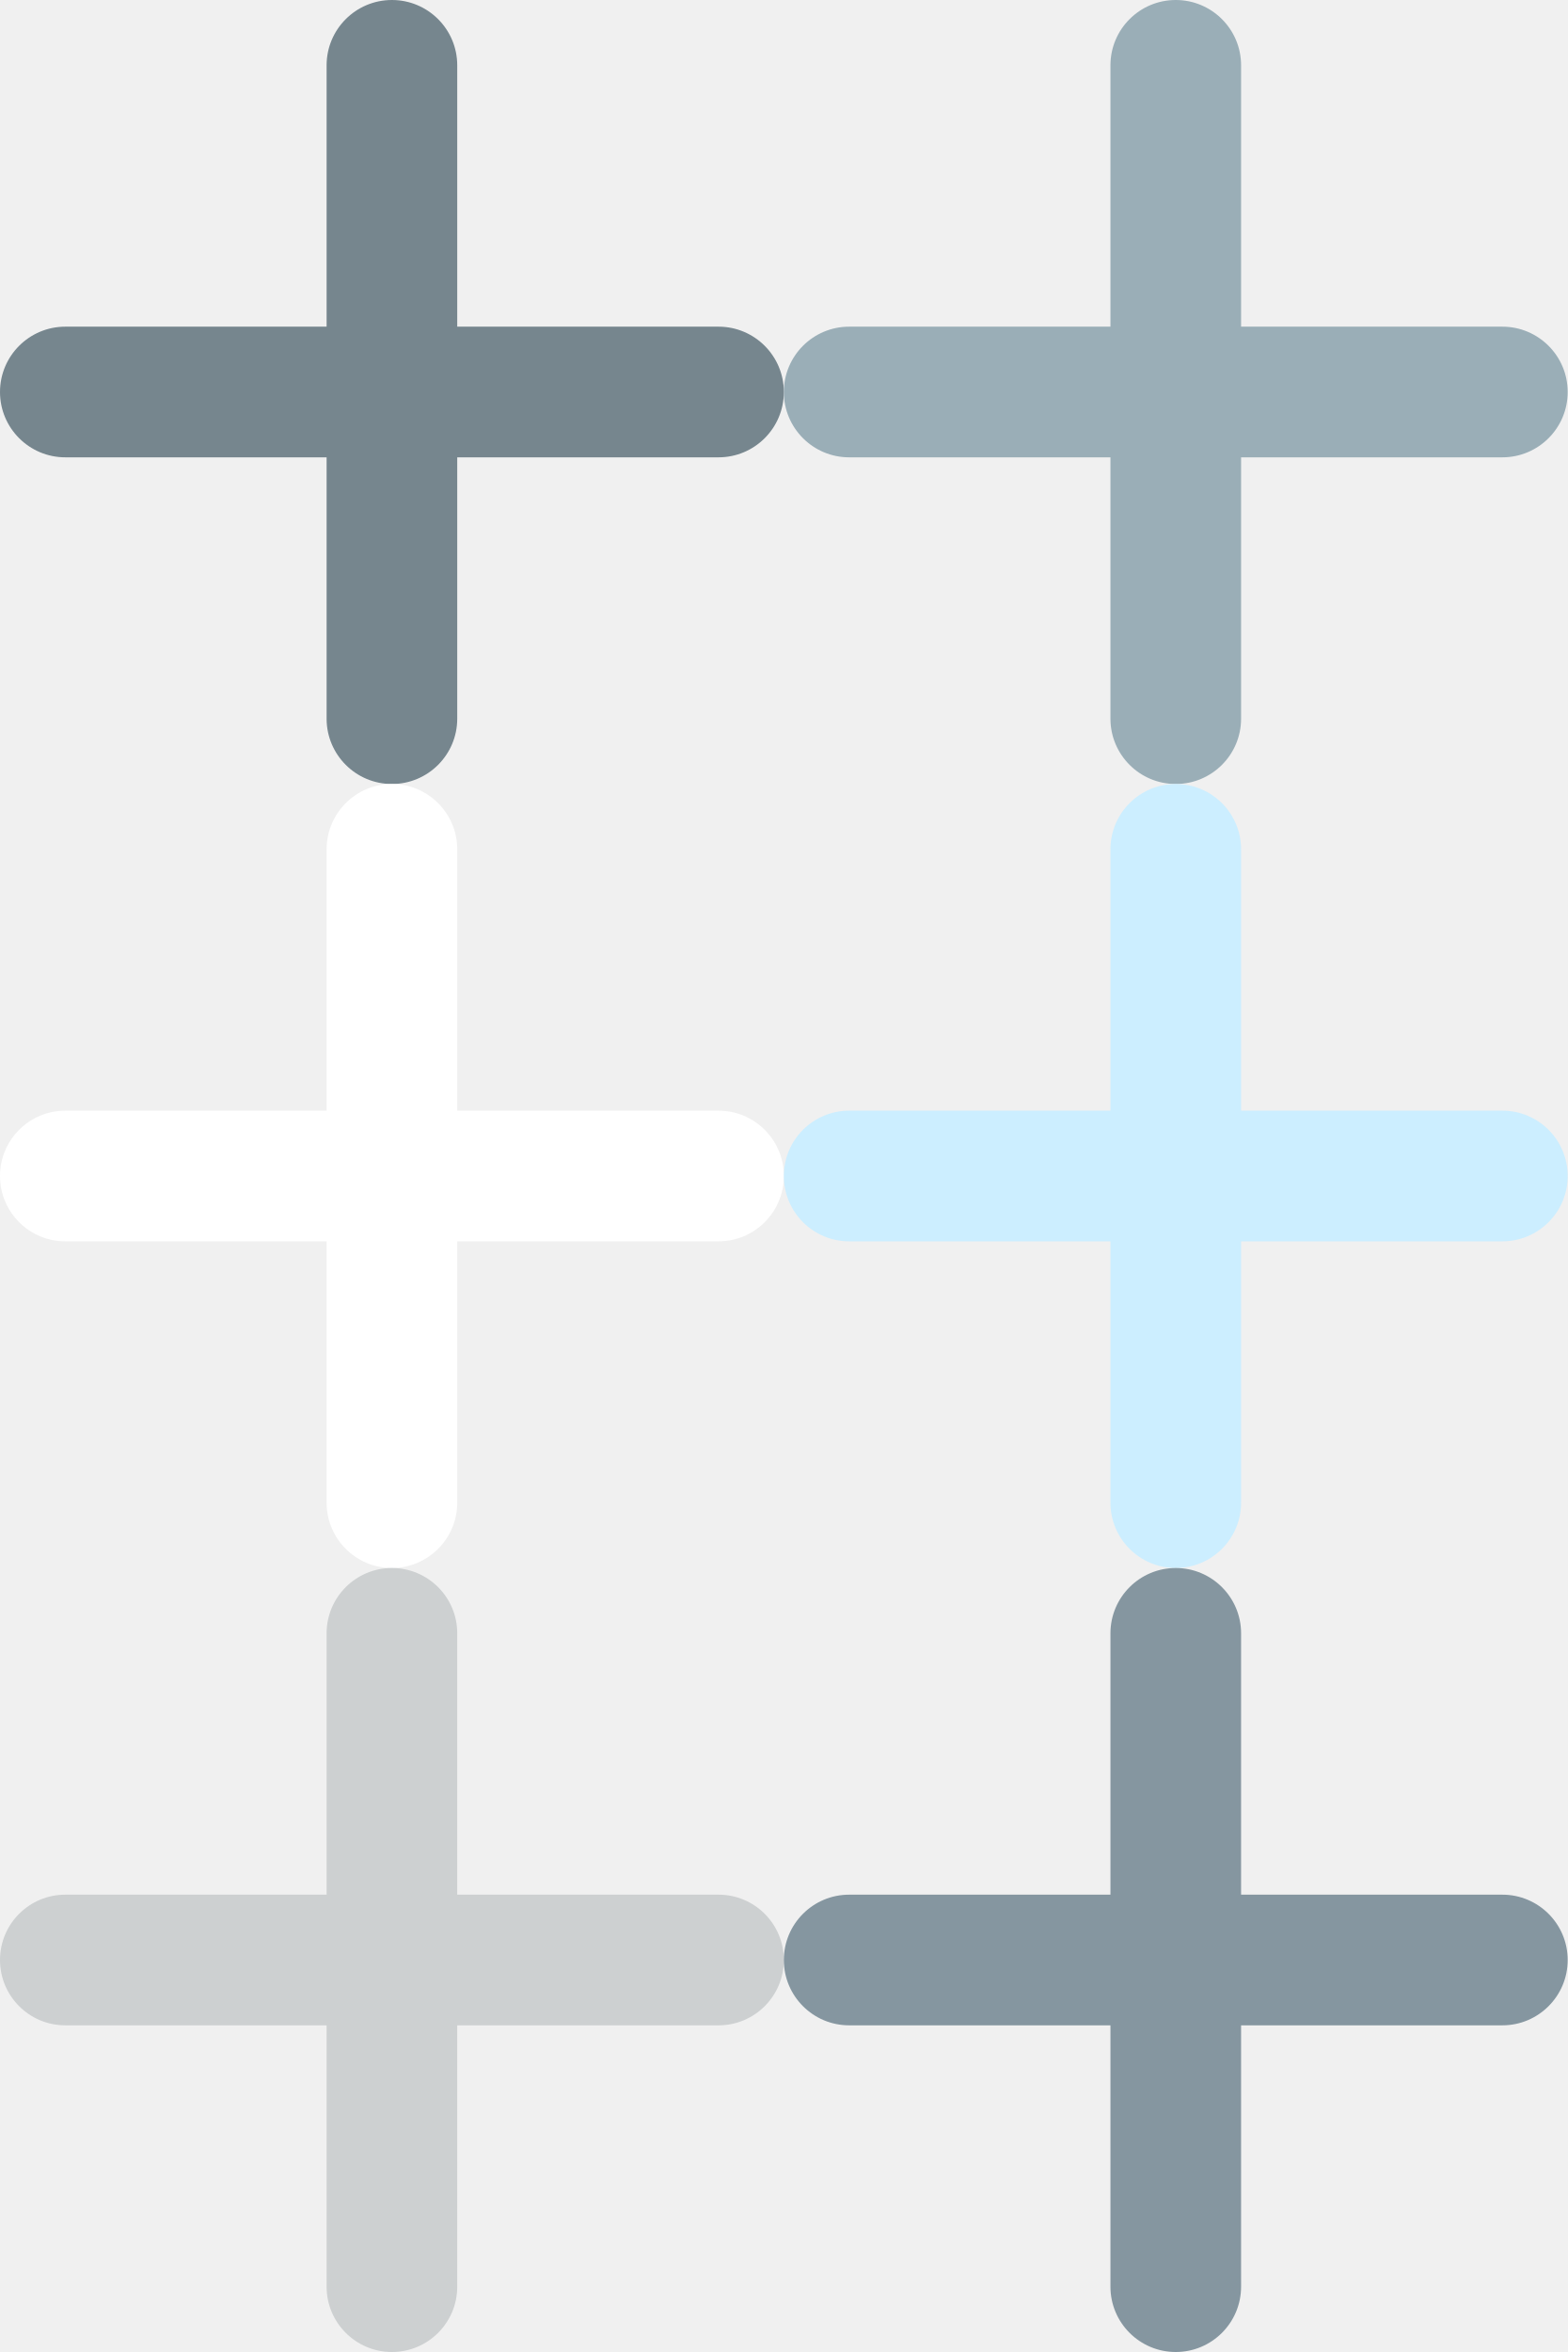
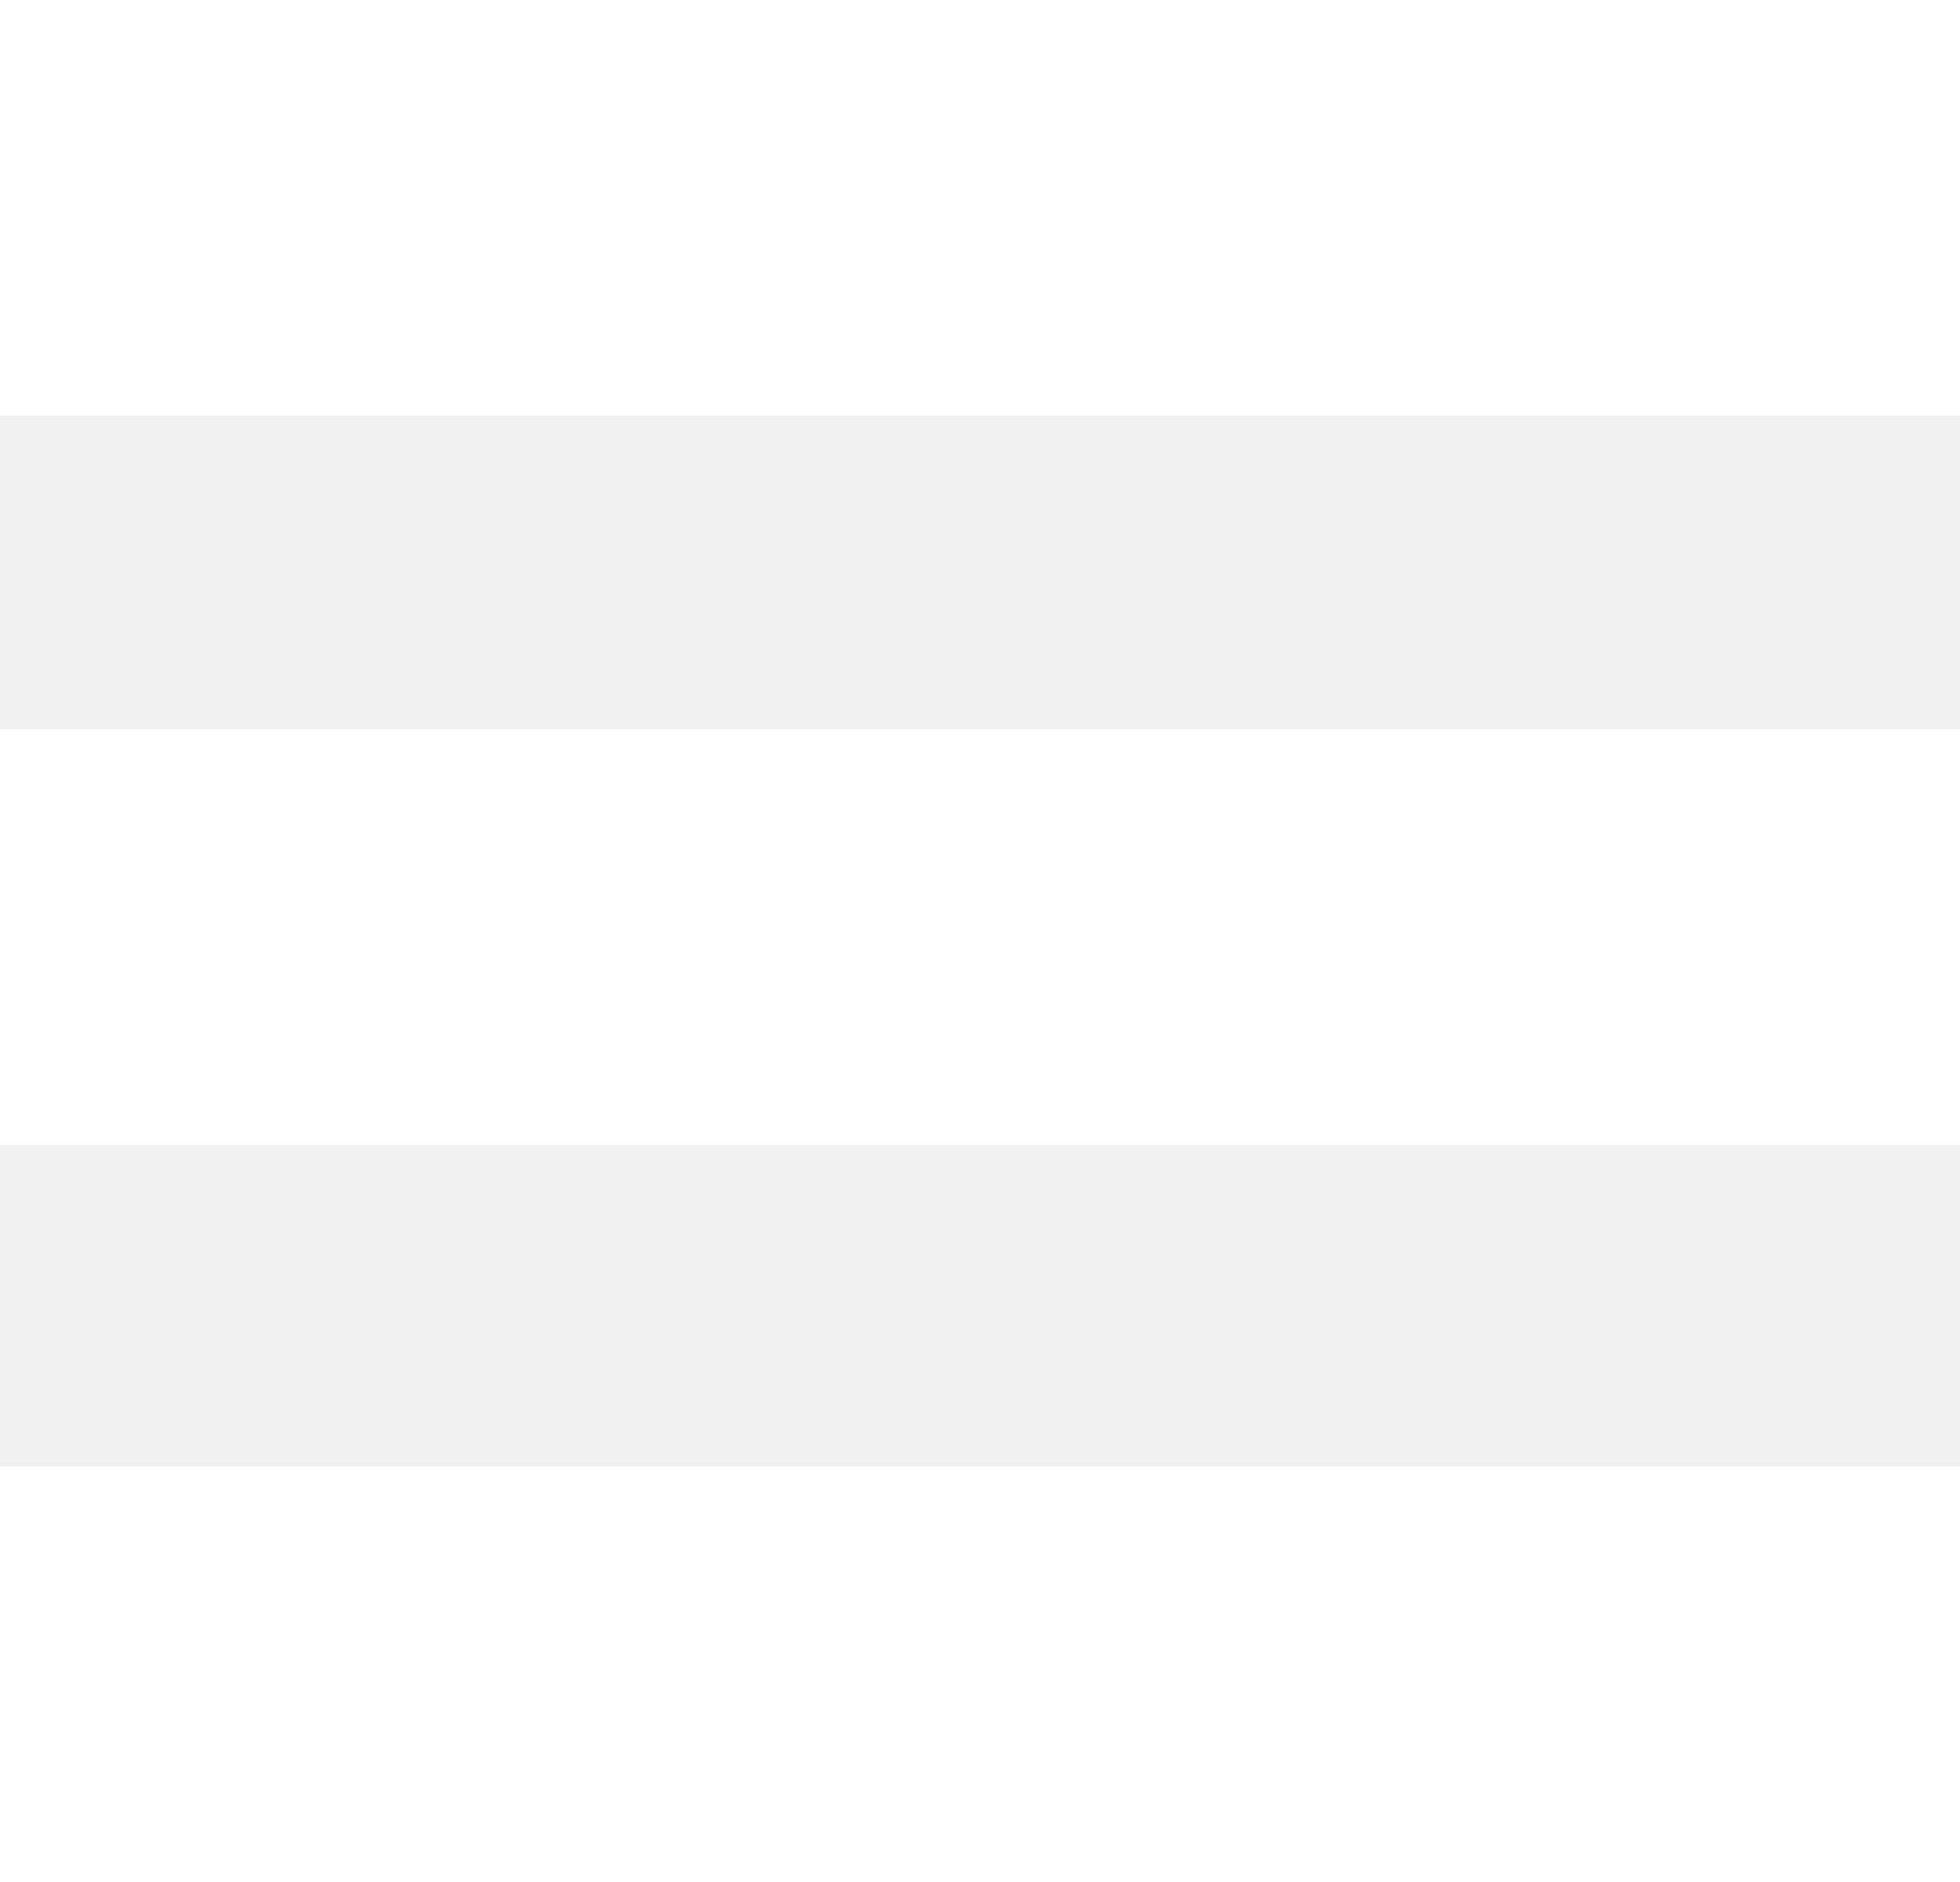
- <svg xmlns="http://www.w3.org/2000/svg" version="1.2" baseProfile="tiny" id="Layer_1" x="0px" y="0px" width="48px" height="72px" viewBox="0 0 48 72" xml:space="preserve">
-   <g>
-     <g id="More_Icon">
-       <path fill="#76868E" d="M24,12c0,1.104-0.896,2-2,2H2c-1.104,0-2-0.896-2-2l0,0c0-1.104,0.896-2,2-2h20C23.104,10,24,10.896,24,12    L24,12z" />
-     </g>
-     <g id="More_Icon_1_">
-       <path fill="#76868E" d="M12,0c1.104,0,2,0.896,2,2v20c0,1.104-0.896,2-2,2l0,0c-1.104,0-2-0.896-2-2V2C10,0.896,10.896,0,12,0    L12,0z" />
-     </g>
-   </g>
-   <g>
-     <g id="More_Icon_6_">
-       <path fill="#FFFFFF" d="M24,36c0,1.104-0.896,2-2,2H2c-1.104,0-2-0.896-2-2l0,0c0-1.104,0.896-2,2-2h20C23.104,34,24,34.896,24,36    L24,36z" />
-     </g>
-     <g id="More_Icon_2_">
-       <path fill="#FFFFFF" d="M12,24c1.104,0,2,0.896,2,2v20c0,1.104-0.896,2-2,2l0,0c-1.104,0-2-0.896-2-2V26    C10,24.896,10.896,24,12,24L12,24z" />
-     </g>
-   </g>
-   <g>
-     <g id="More_Icon_10_">
-       <path fill="#CDD0D1" d="M24,60c0,1.104-0.896,2-2,2H2c-1.104,0-2-0.896-2-2l0,0c0-1.104,0.896-2,2-2h20C23.104,58,24,58.896,24,60    L24,60z" />
-     </g>
-     <g id="More_Icon_5_">
-       <path fill="#CDD0D1" d="M12,48c1.104,0,2,0.896,2,2v20c0,1.104-0.896,2-2,2l0,0c-1.104,0-2-0.896-2-2V50    C10,48.896,10.896,48,12,48L12,48z" />
-     </g>
-   </g>
-   <g>
-     <g id="More_Icon_22_">
-       <path fill="#9AAEB7" d="M48,12c0,1.104-0.896,2-2,2H26c-1.104,0-2-0.896-2-2l0,0c0-1.104,0.896-2,2-2h20    C47.104,10,48,10.896,48,12L48,12z" />
-     </g>
-     <g id="More_Icon_20_">
-       <path fill="#9AAEB7" d="M36,0c1.104,0,2,0.896,2,2v20c0,1.104-0.896,2-2,2l0,0c-1.104,0-2-0.896-2-2V2C34,0.896,34.896,0,36,0    L36,0z" />
-     </g>
-   </g>
-   <g>
-     <g id="More_Icon_18_">
-       <path fill="#CCEEFF" d="M48,36c0,1.104-0.896,2-2,2H26c-1.104,0-2-0.896-2-2l0,0c0-1.104,0.896-2,2-2h20    C47.104,34,48,34.896,48,36L48,36z" />
-     </g>
-     <g id="More_Icon_16_">
-       <path fill="#CCEEFF" d="M36,24c1.104,0,2,0.896,2,2v20c0,1.104-0.896,2-2,2l0,0c-1.104,0-2-0.896-2-2V26    C34,24.896,34.896,24,36,24L36,24z" />
-     </g>
-   </g>
-   <g>
-     <g id="More_Icon_14_">
-       <path fill="#8596A0" d="M48,60c0,1.104-0.896,2-2,2H26c-1.104,0-2-0.896-2-2l0,0c0-1.104,0.896-2,2-2h20    C47.104,58,48,58.896,48,60L48,60z" />
-     </g>
-     <g id="More_Icon_9_">
-       <path fill="#8596A0" d="M36,48c1.104,0,2,0.896,2,2v20c0,1.104-0.896,2-2,2l0,0c-1.104,0-2-0.896-2-2V50    C34,48.896,34.896,48,36,48L36,48z" />
-     </g>
-   </g>
-   <g>
- </g>
-   <g>
- </g>
-   <g>
- </g>
-   <g>
- </g>
-   <g>
- </g>
-   <g>
- </g>
-   <g>
- </g>
-   <g>
- </g>
-   <g>
- </g>
-   <g>
- </g>
-   <g>
- </g>
-   <g>
- </g>
-   <g>
- </g>
-   <g>
- </g>
-   <g>
- </g>
+ <svg xmlns="http://www.w3.org/2000/svg" version="1.1" id="Layer_1" x="0" y="0" viewBox="0 0 25 24" enable-background="new 0 0 25 24" xml:space="preserve">
+   <rect fill="#FFFFFF" width="25" height="5.3" />
+   <rect y="9.3" fill="#FFFFFF" width="25" height="5.3" />
+   <rect y="18.7" fill="#FFFFFF" width="25" height="5.3" />
</svg>
